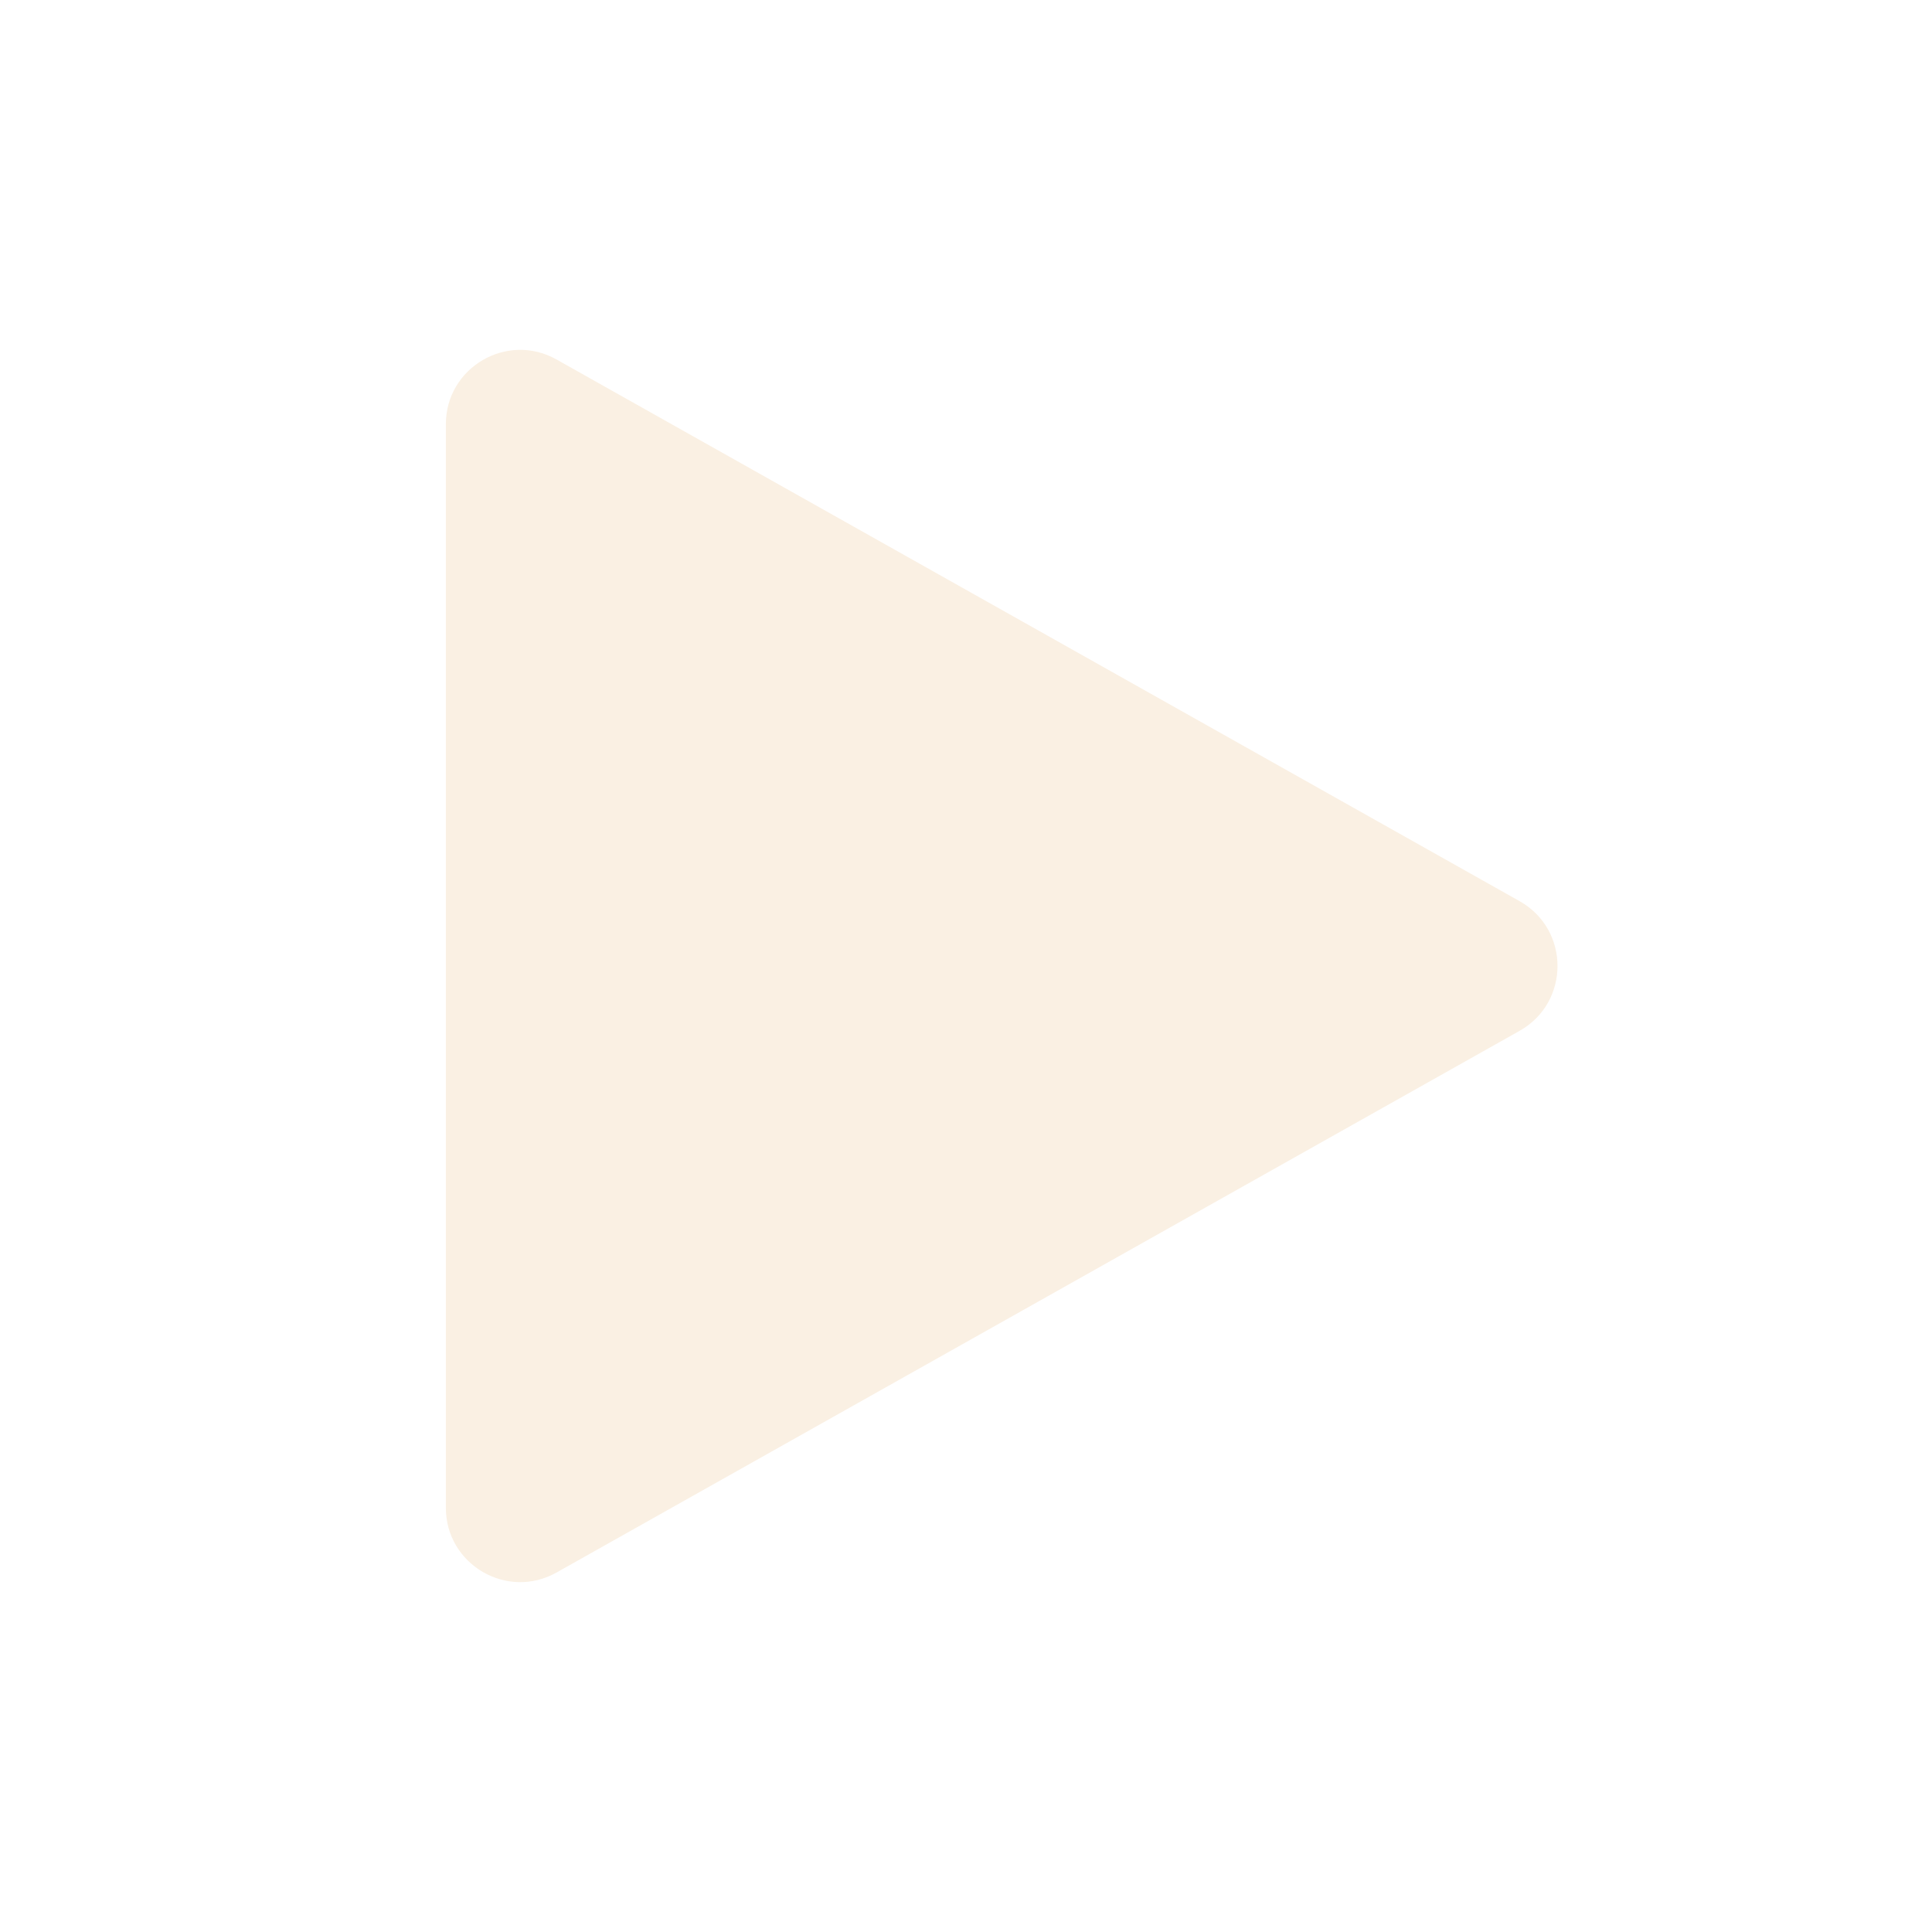
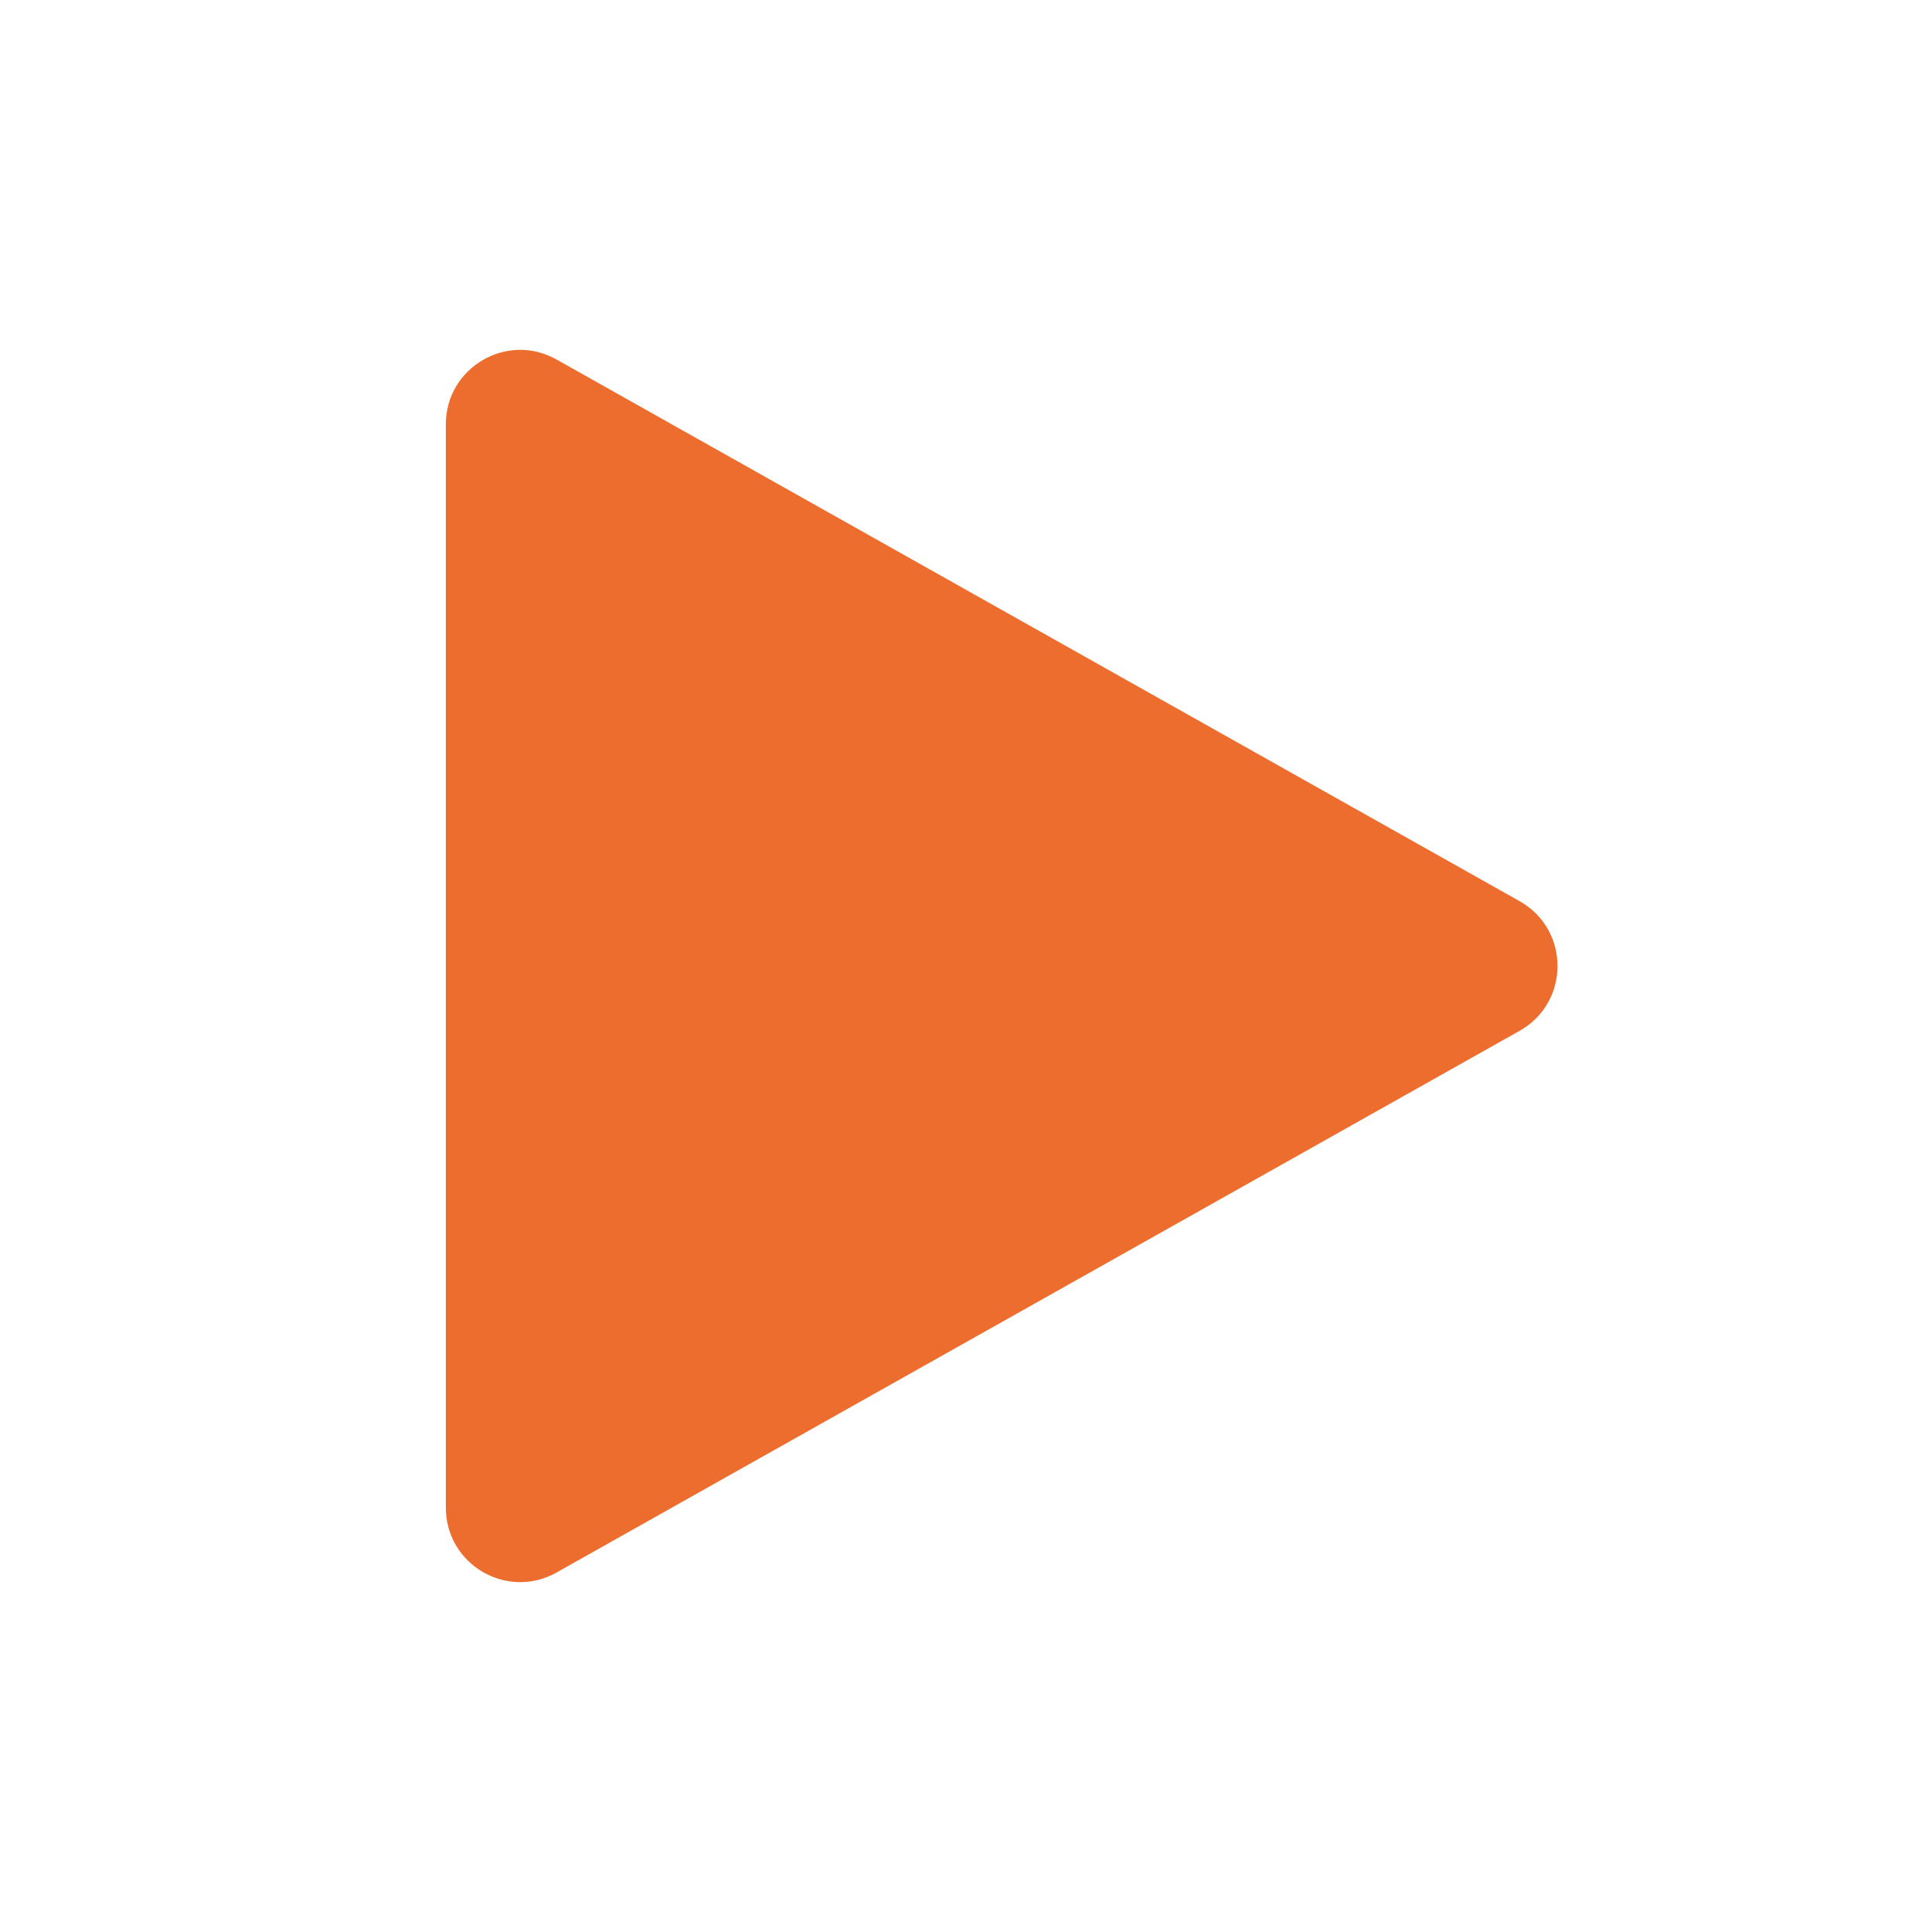
<svg xmlns="http://www.w3.org/2000/svg" width="26" height="26" viewBox="0 0 26 26" fill="none">
-   <path d="M20.451 12.128C21.13 12.511 21.13 13.489 20.451 13.872L7.49 21.162C6.824 21.537 6 21.055 6 20.29L6 5.71C6 4.945 6.824 4.463 7.49 4.838L20.451 12.128Z" fill="#faf0e3" />
+   <path d="M20.451 12.128C21.13 12.511 21.13 13.489 20.451 13.872L7.49 21.162C6.824 21.537 6 21.055 6 20.29L6 5.71C6 4.945 6.824 4.463 7.49 4.838L20.451 12.128Z" fill="#ED6D2F" />
</svg>
